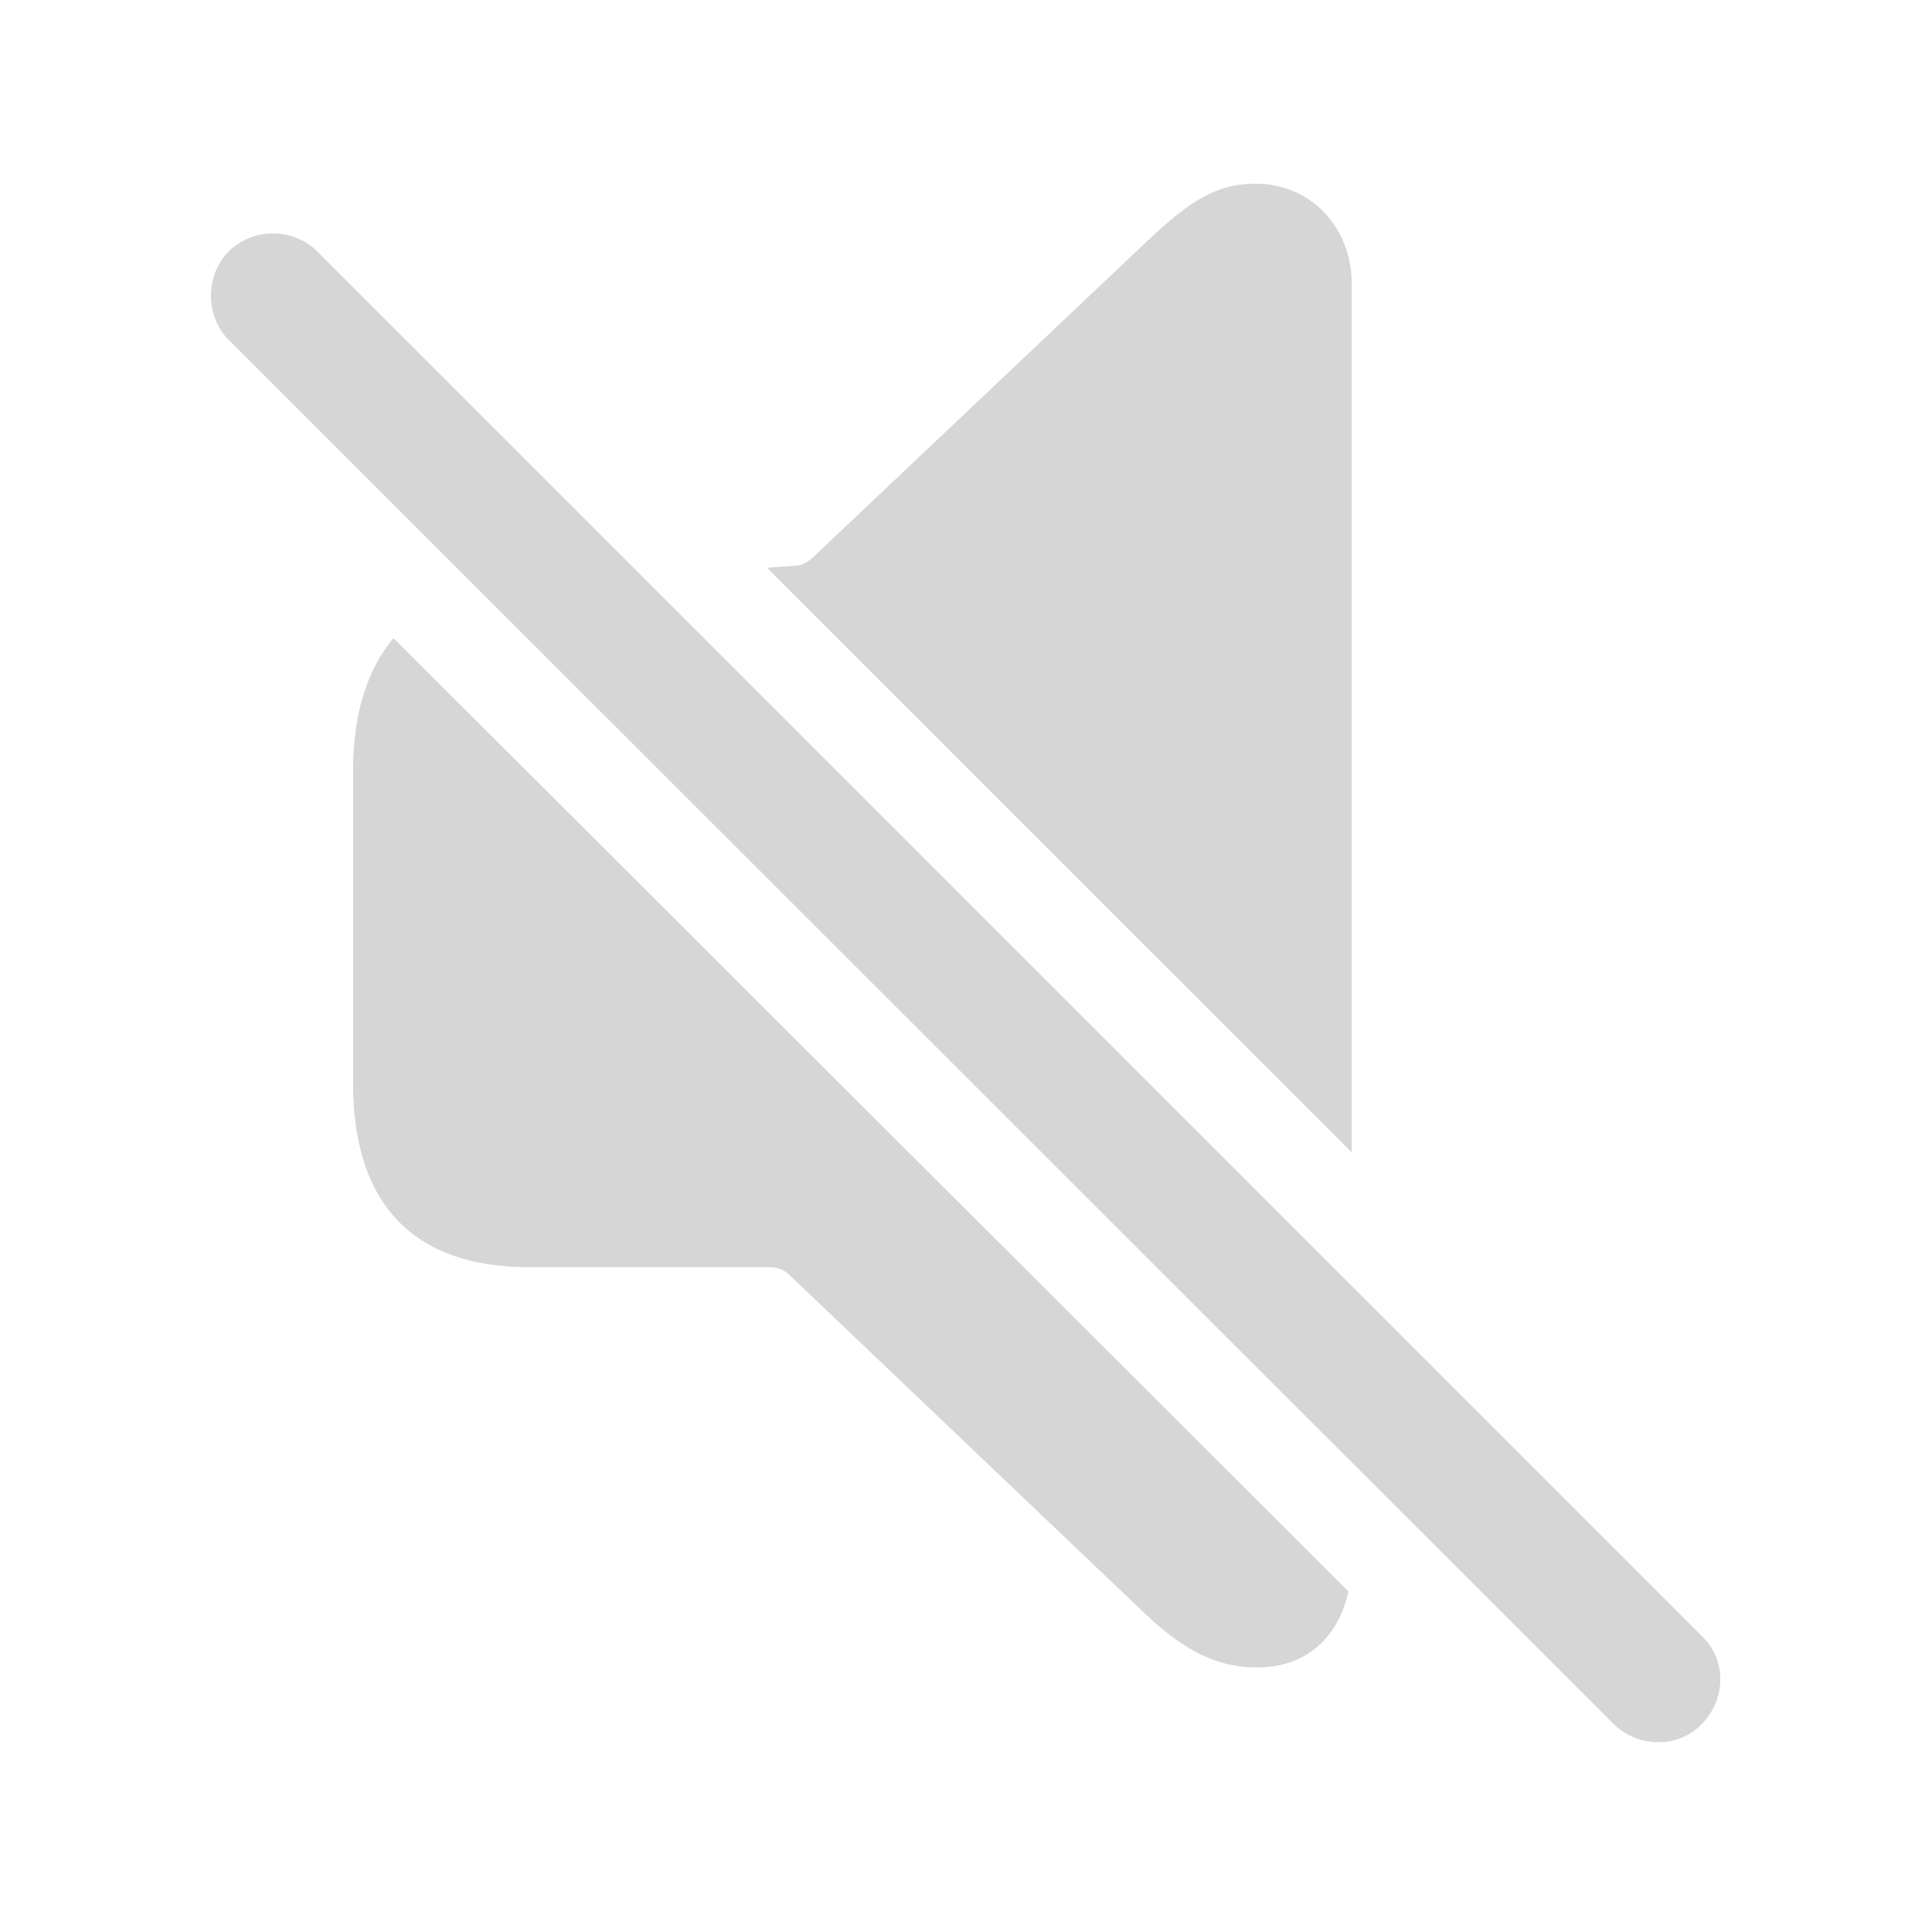
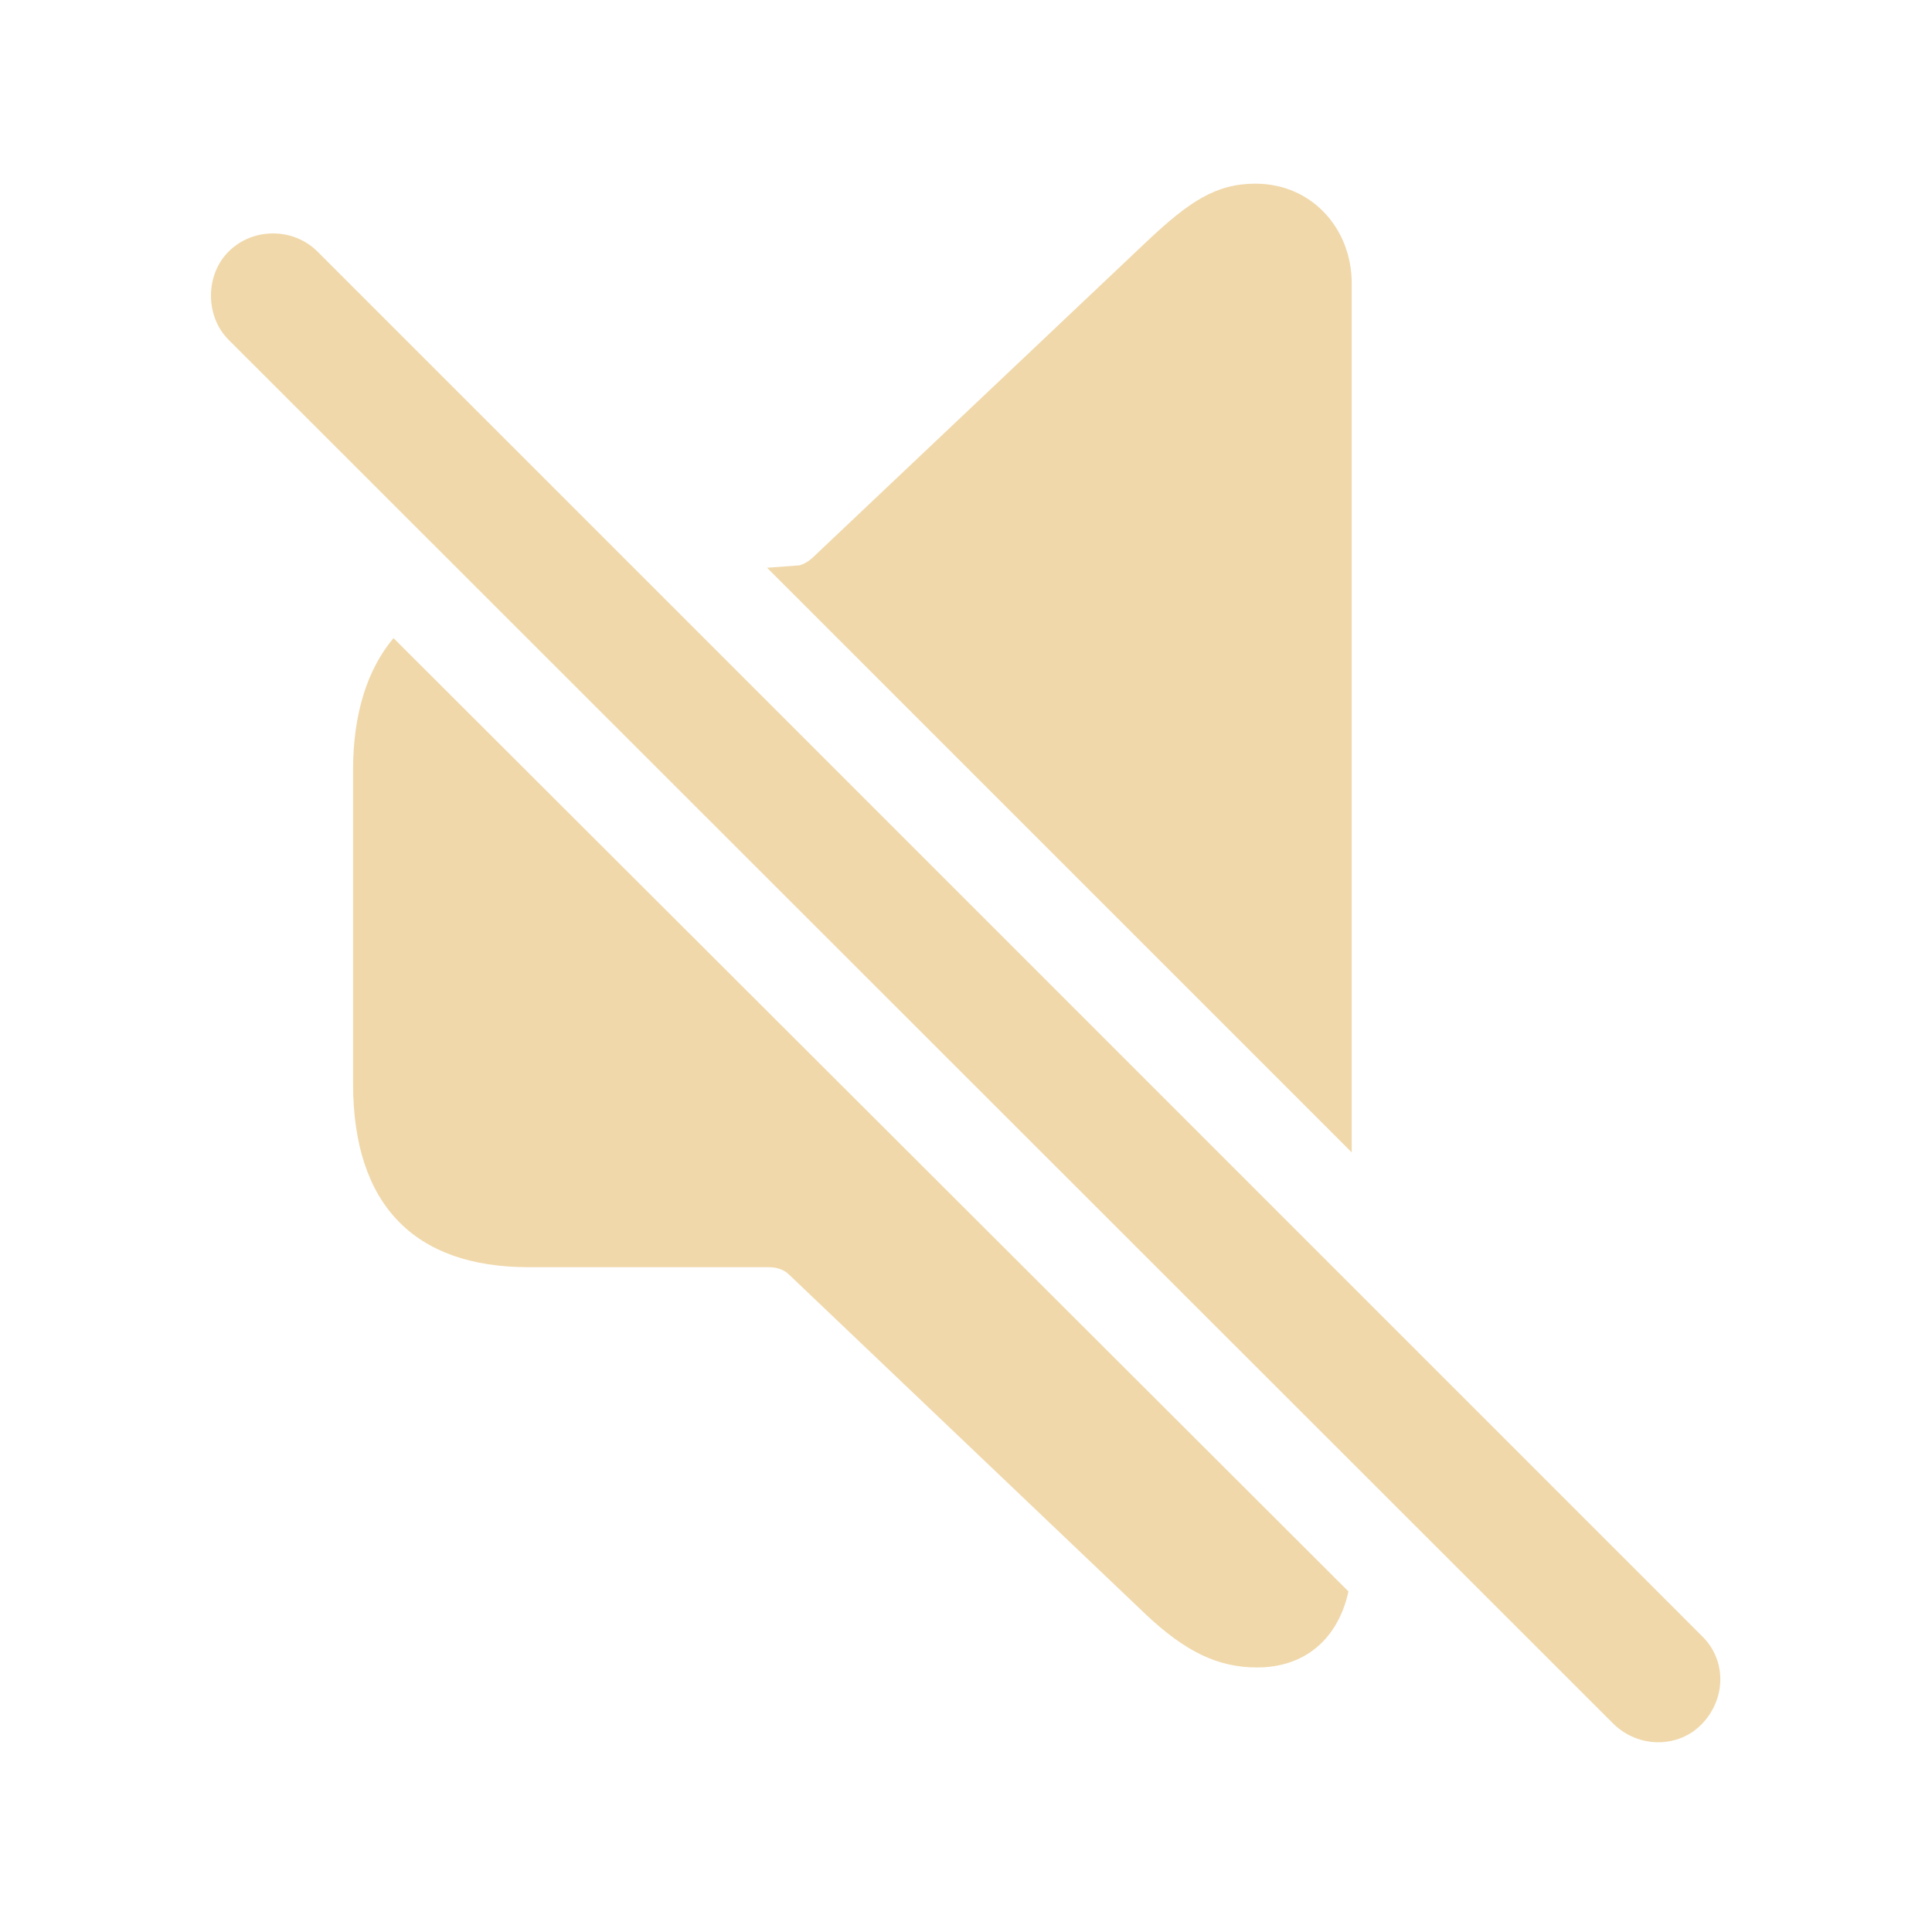
- <svg fill="#D6D6D6" width="120px" height="120px" viewBox="0 0 56 56">
+ <svg fill="#F0D8AA" width="120px" height="120px" viewBox="0 0 56 56">
  <path d="M 39.18 33.402 L 39.18 8.207 C 39.18 6.637 38.031 5.324 36.391 5.324 C 35.242 5.324 34.469 5.84 33.227 7.012 L 23.617 16.105 C 23.477 16.246 23.336 16.34 23.172 16.387 L 22.234 16.457 Z M 46.773 49.973 C 47.5 50.676 48.648 50.676 49.328 49.973 C 50.031 49.246 50.055 48.121 49.328 47.418 L 9.203 7.293 C 8.5 6.59 7.328 6.59 6.625 7.293 C 5.945 7.973 5.945 9.168 6.625 9.848 Z M 36.437 48.332 C 37.82 48.332 38.781 47.512 39.086 46.129 L 11.406 18.496 C 10.656 19.387 10.234 20.676 10.234 22.316 L 10.234 31.41 C 10.234 34.926 12.015 36.73 15.32 36.73 L 22.281 36.73 C 22.515 36.73 22.727 36.801 22.867 36.941 L 33.227 46.809 C 34.352 47.863 35.289 48.332 36.437 48.332 Z" />
</svg>
